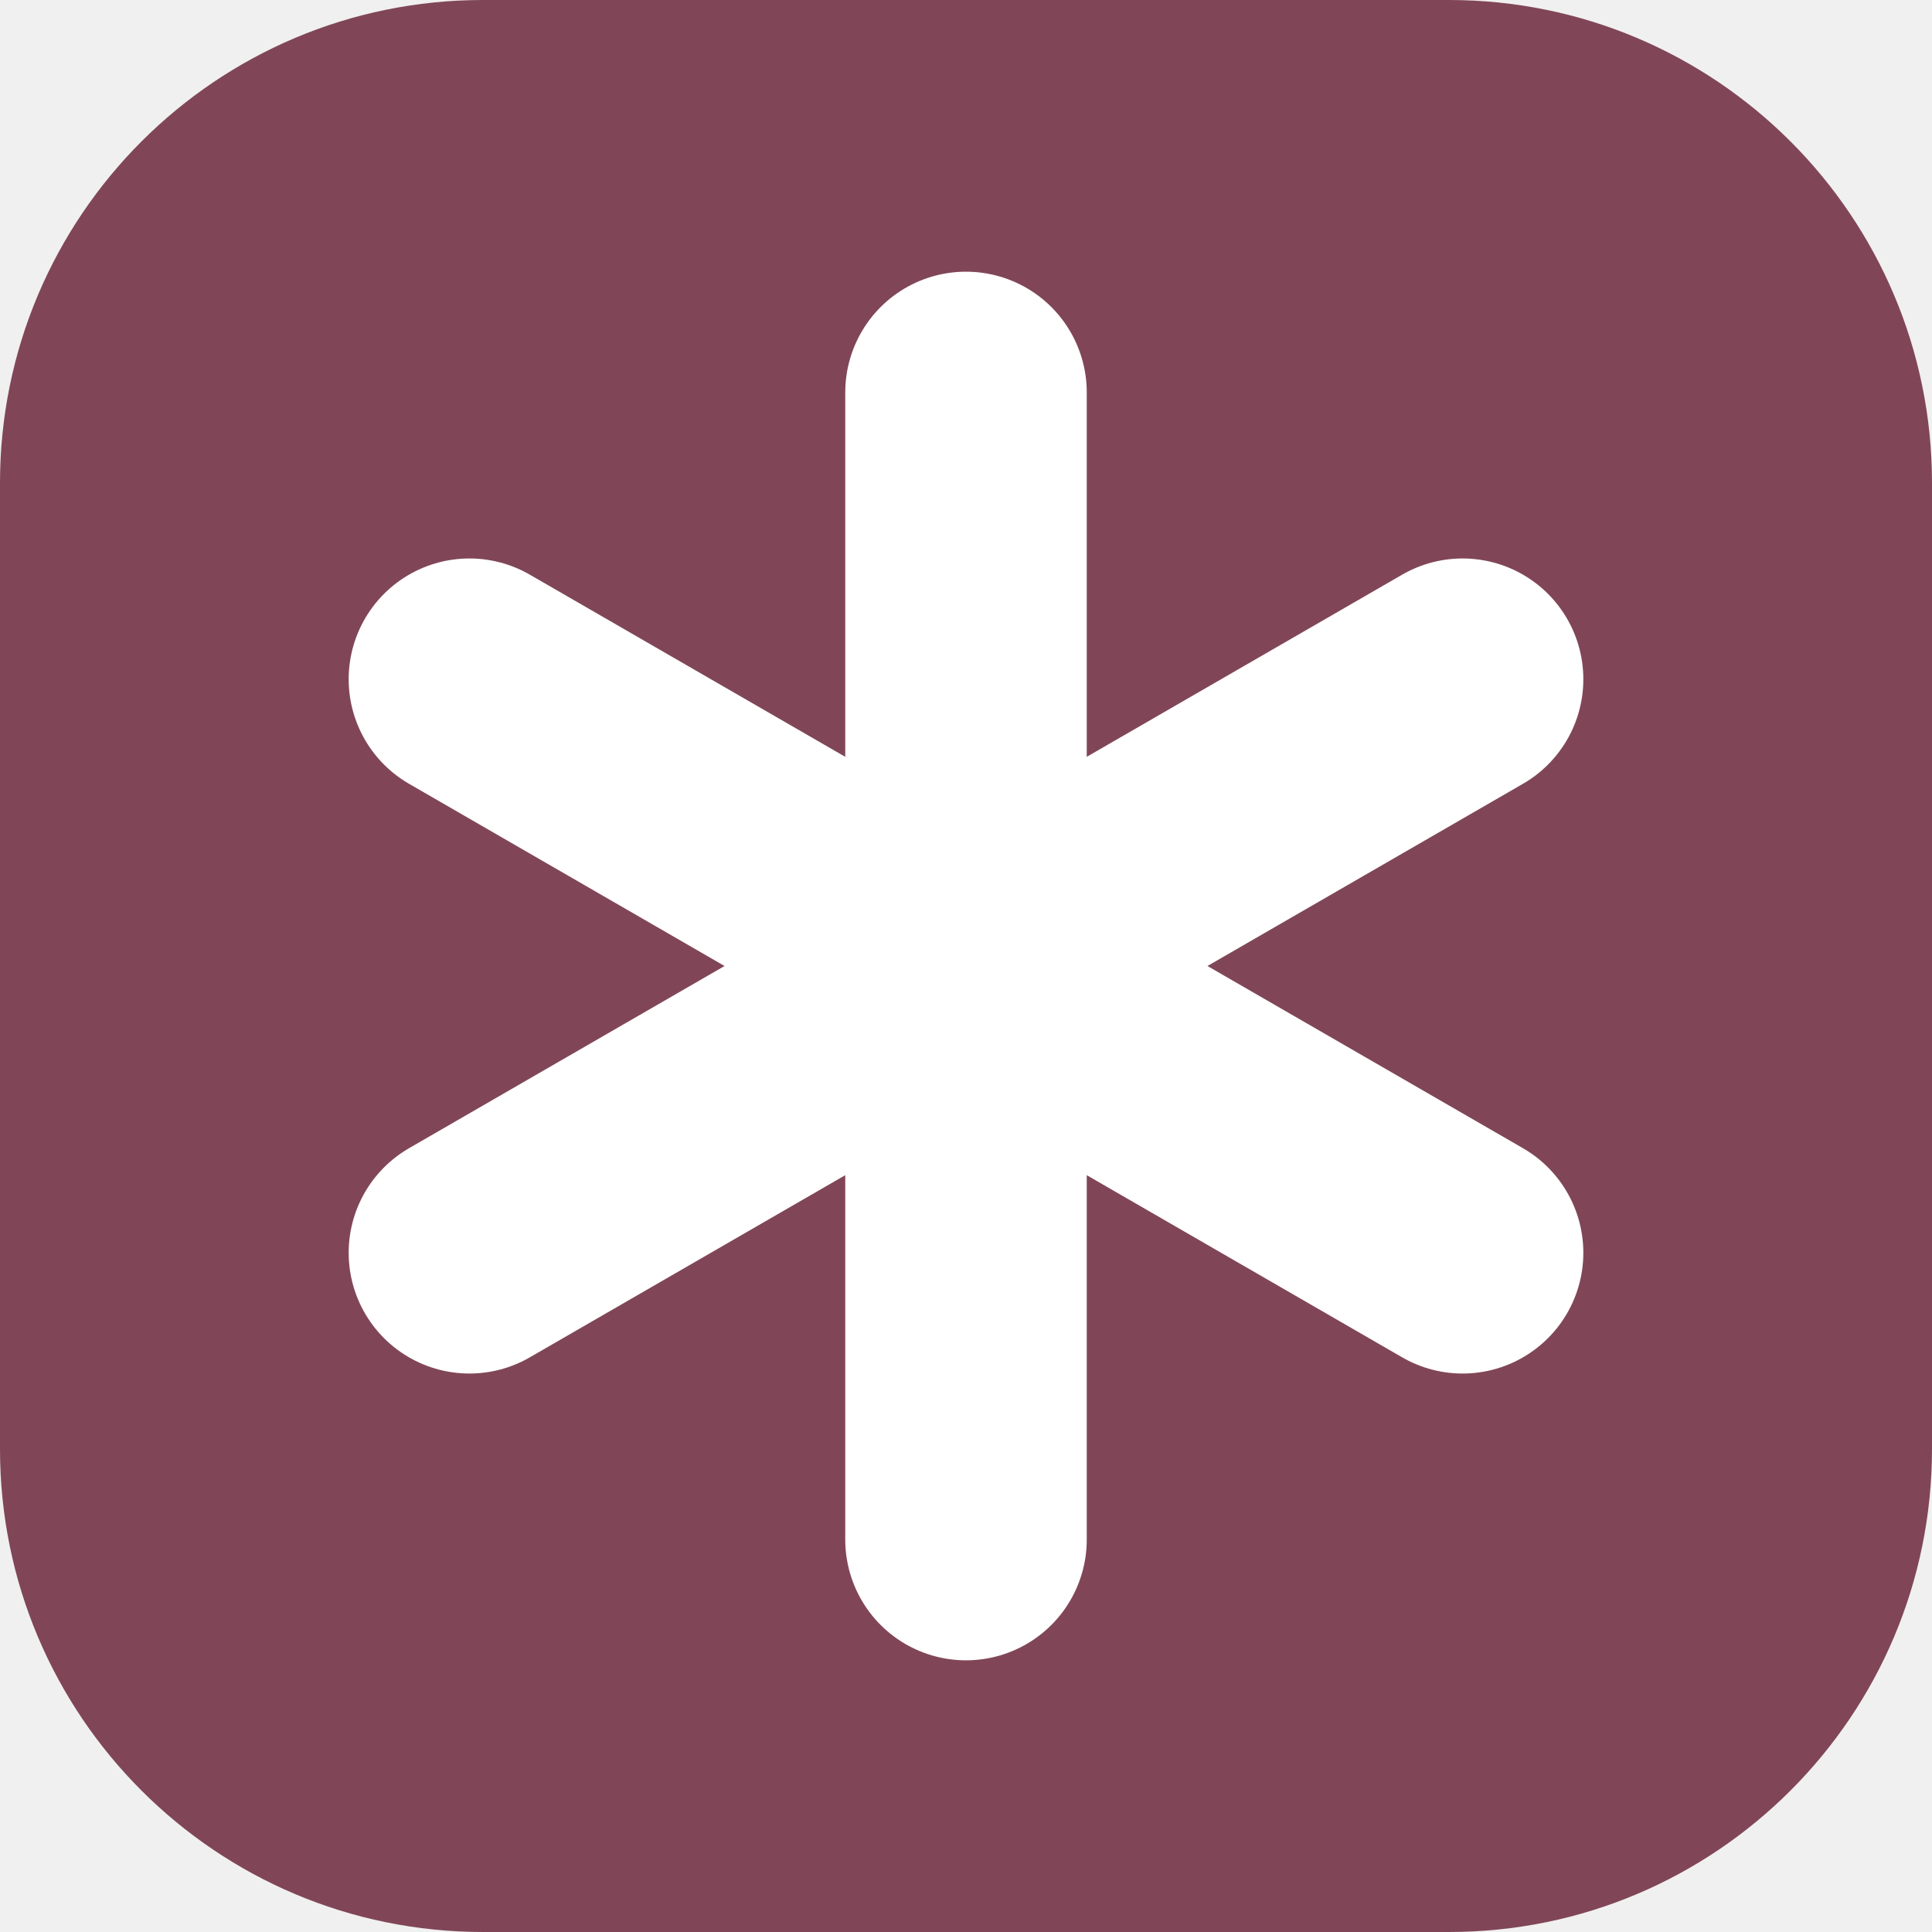
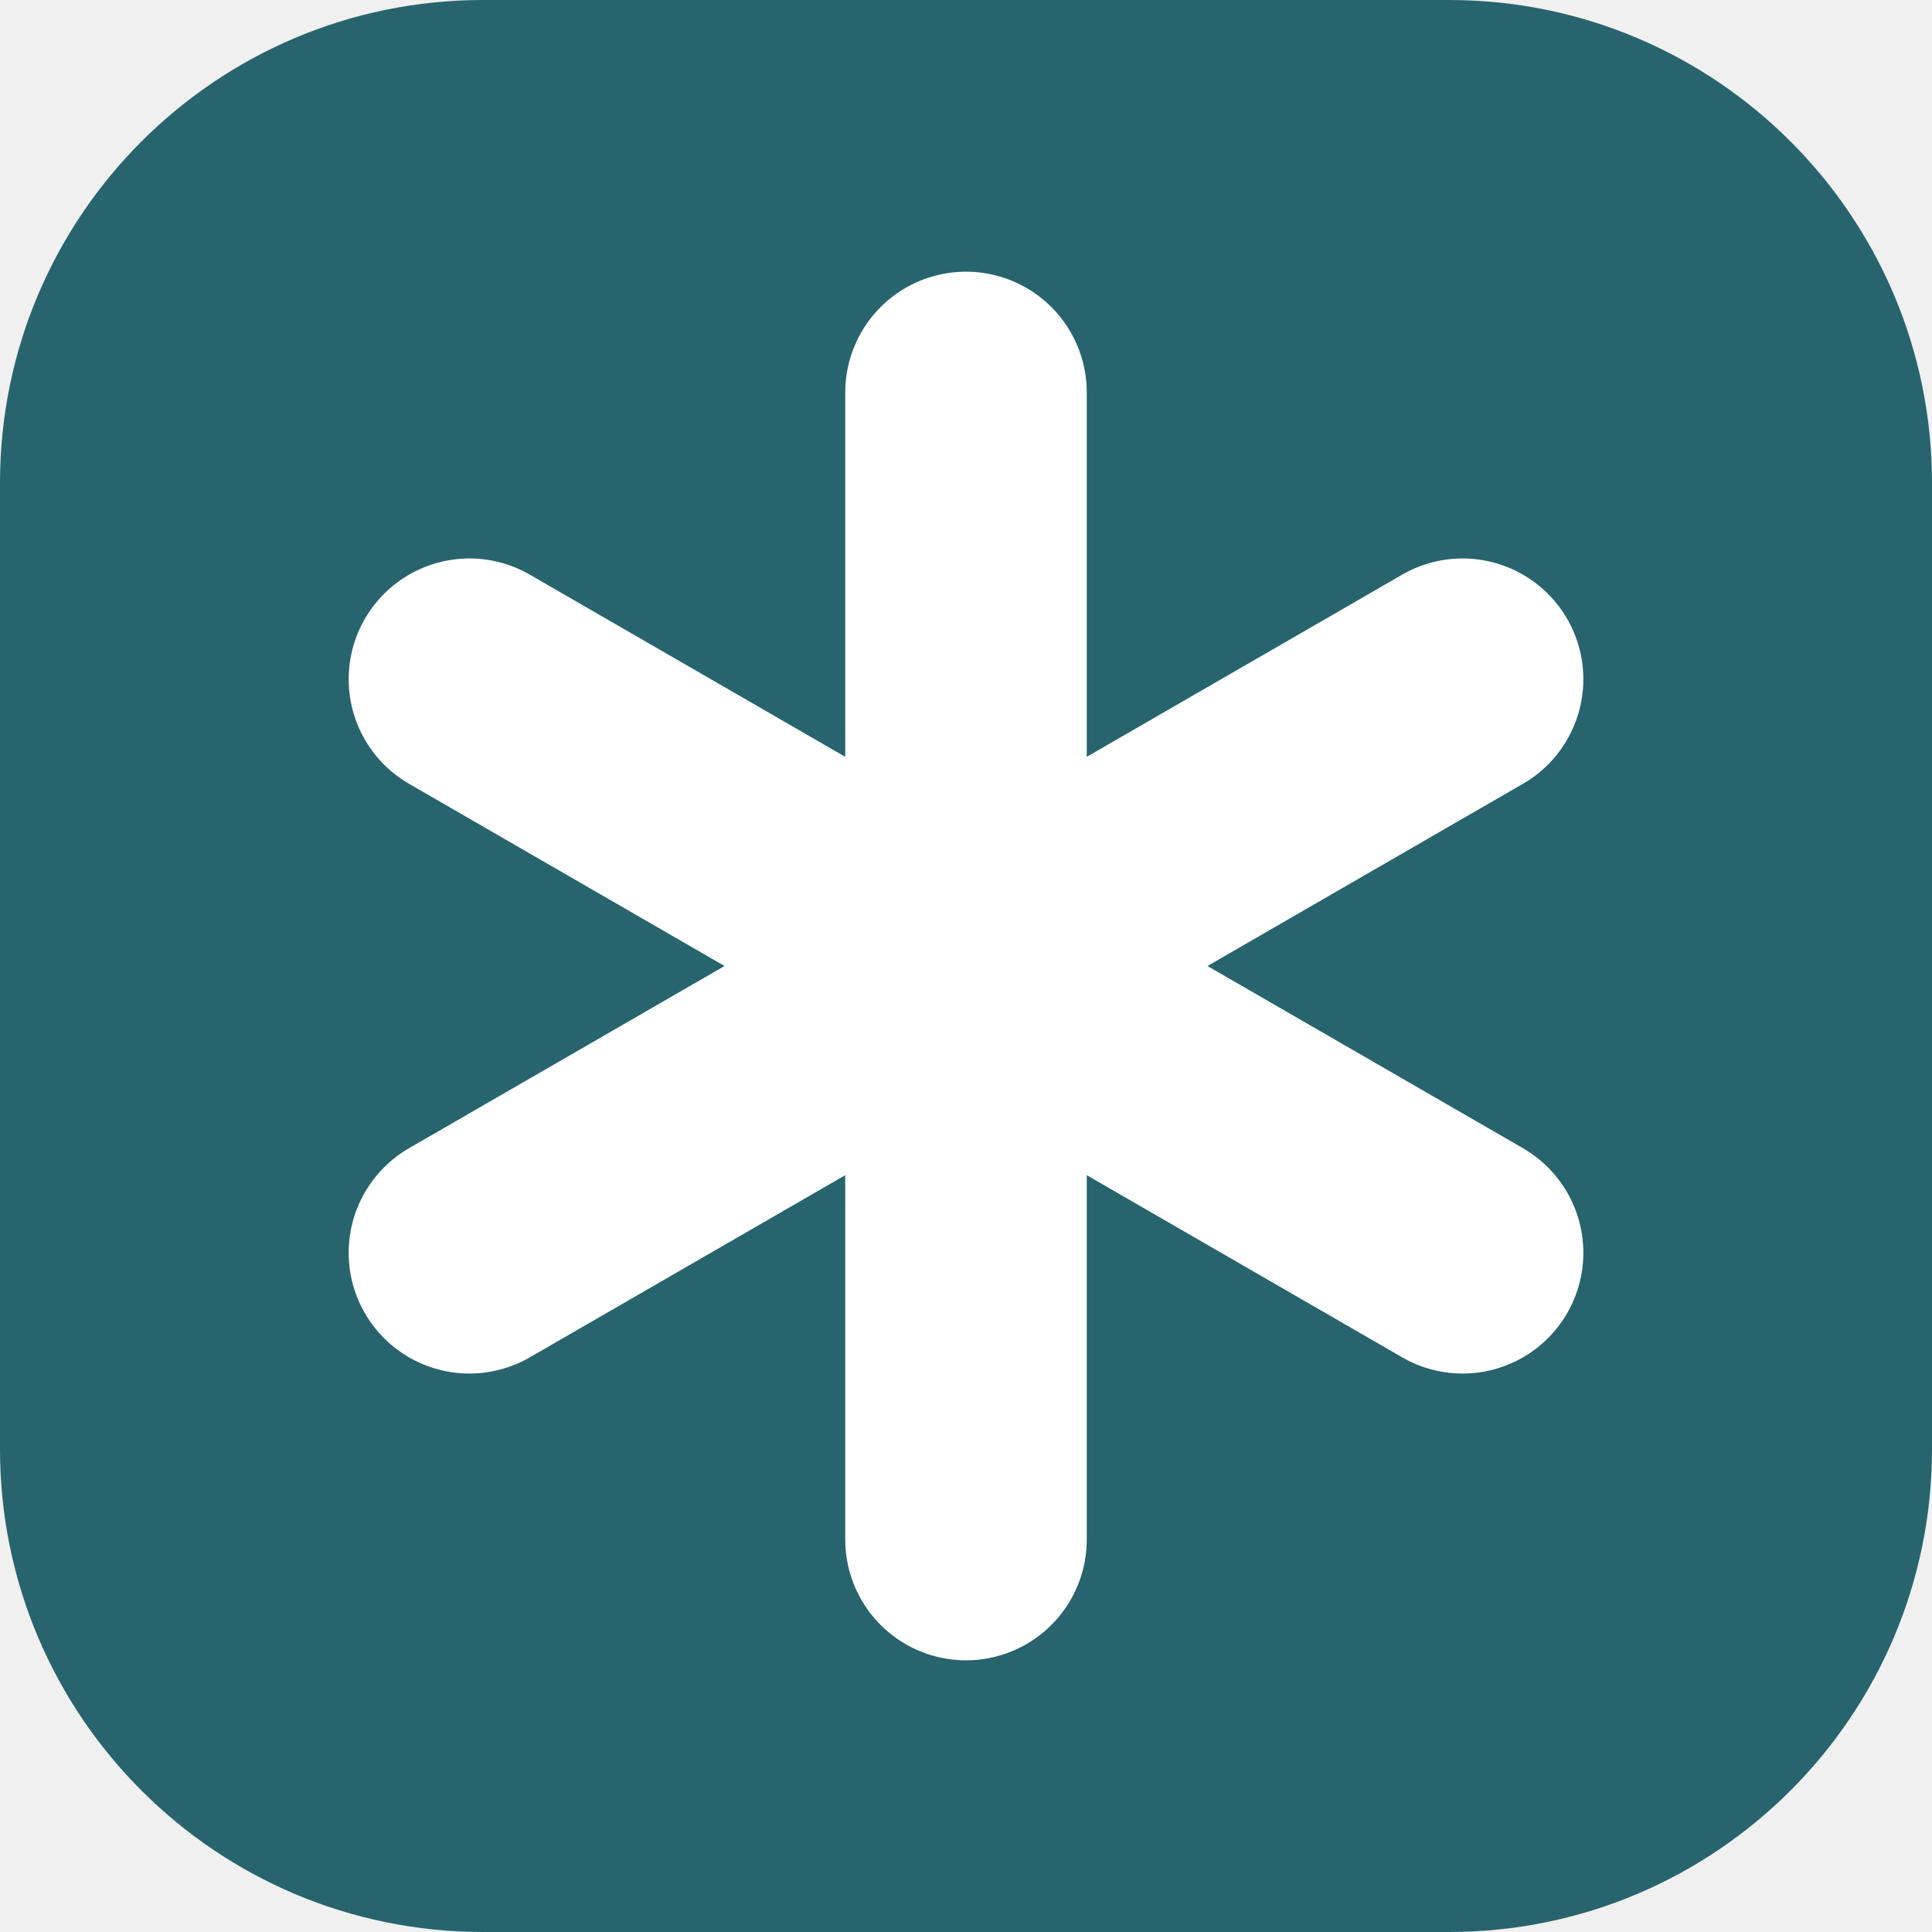
<svg xmlns="http://www.w3.org/2000/svg" viewBox="0 0 64 64">
-   <rect width="64" height="64" rx="16" fill="#804657" />
+   <rect width="64" height="64" rx="16" fill="#28646d" />
  <path d="M32 13v38M15.55 22.5l32.9 19M15.55 41.5l32.9-19" stroke="#fff" stroke-width="8" stroke-linecap="round" />
</svg>
